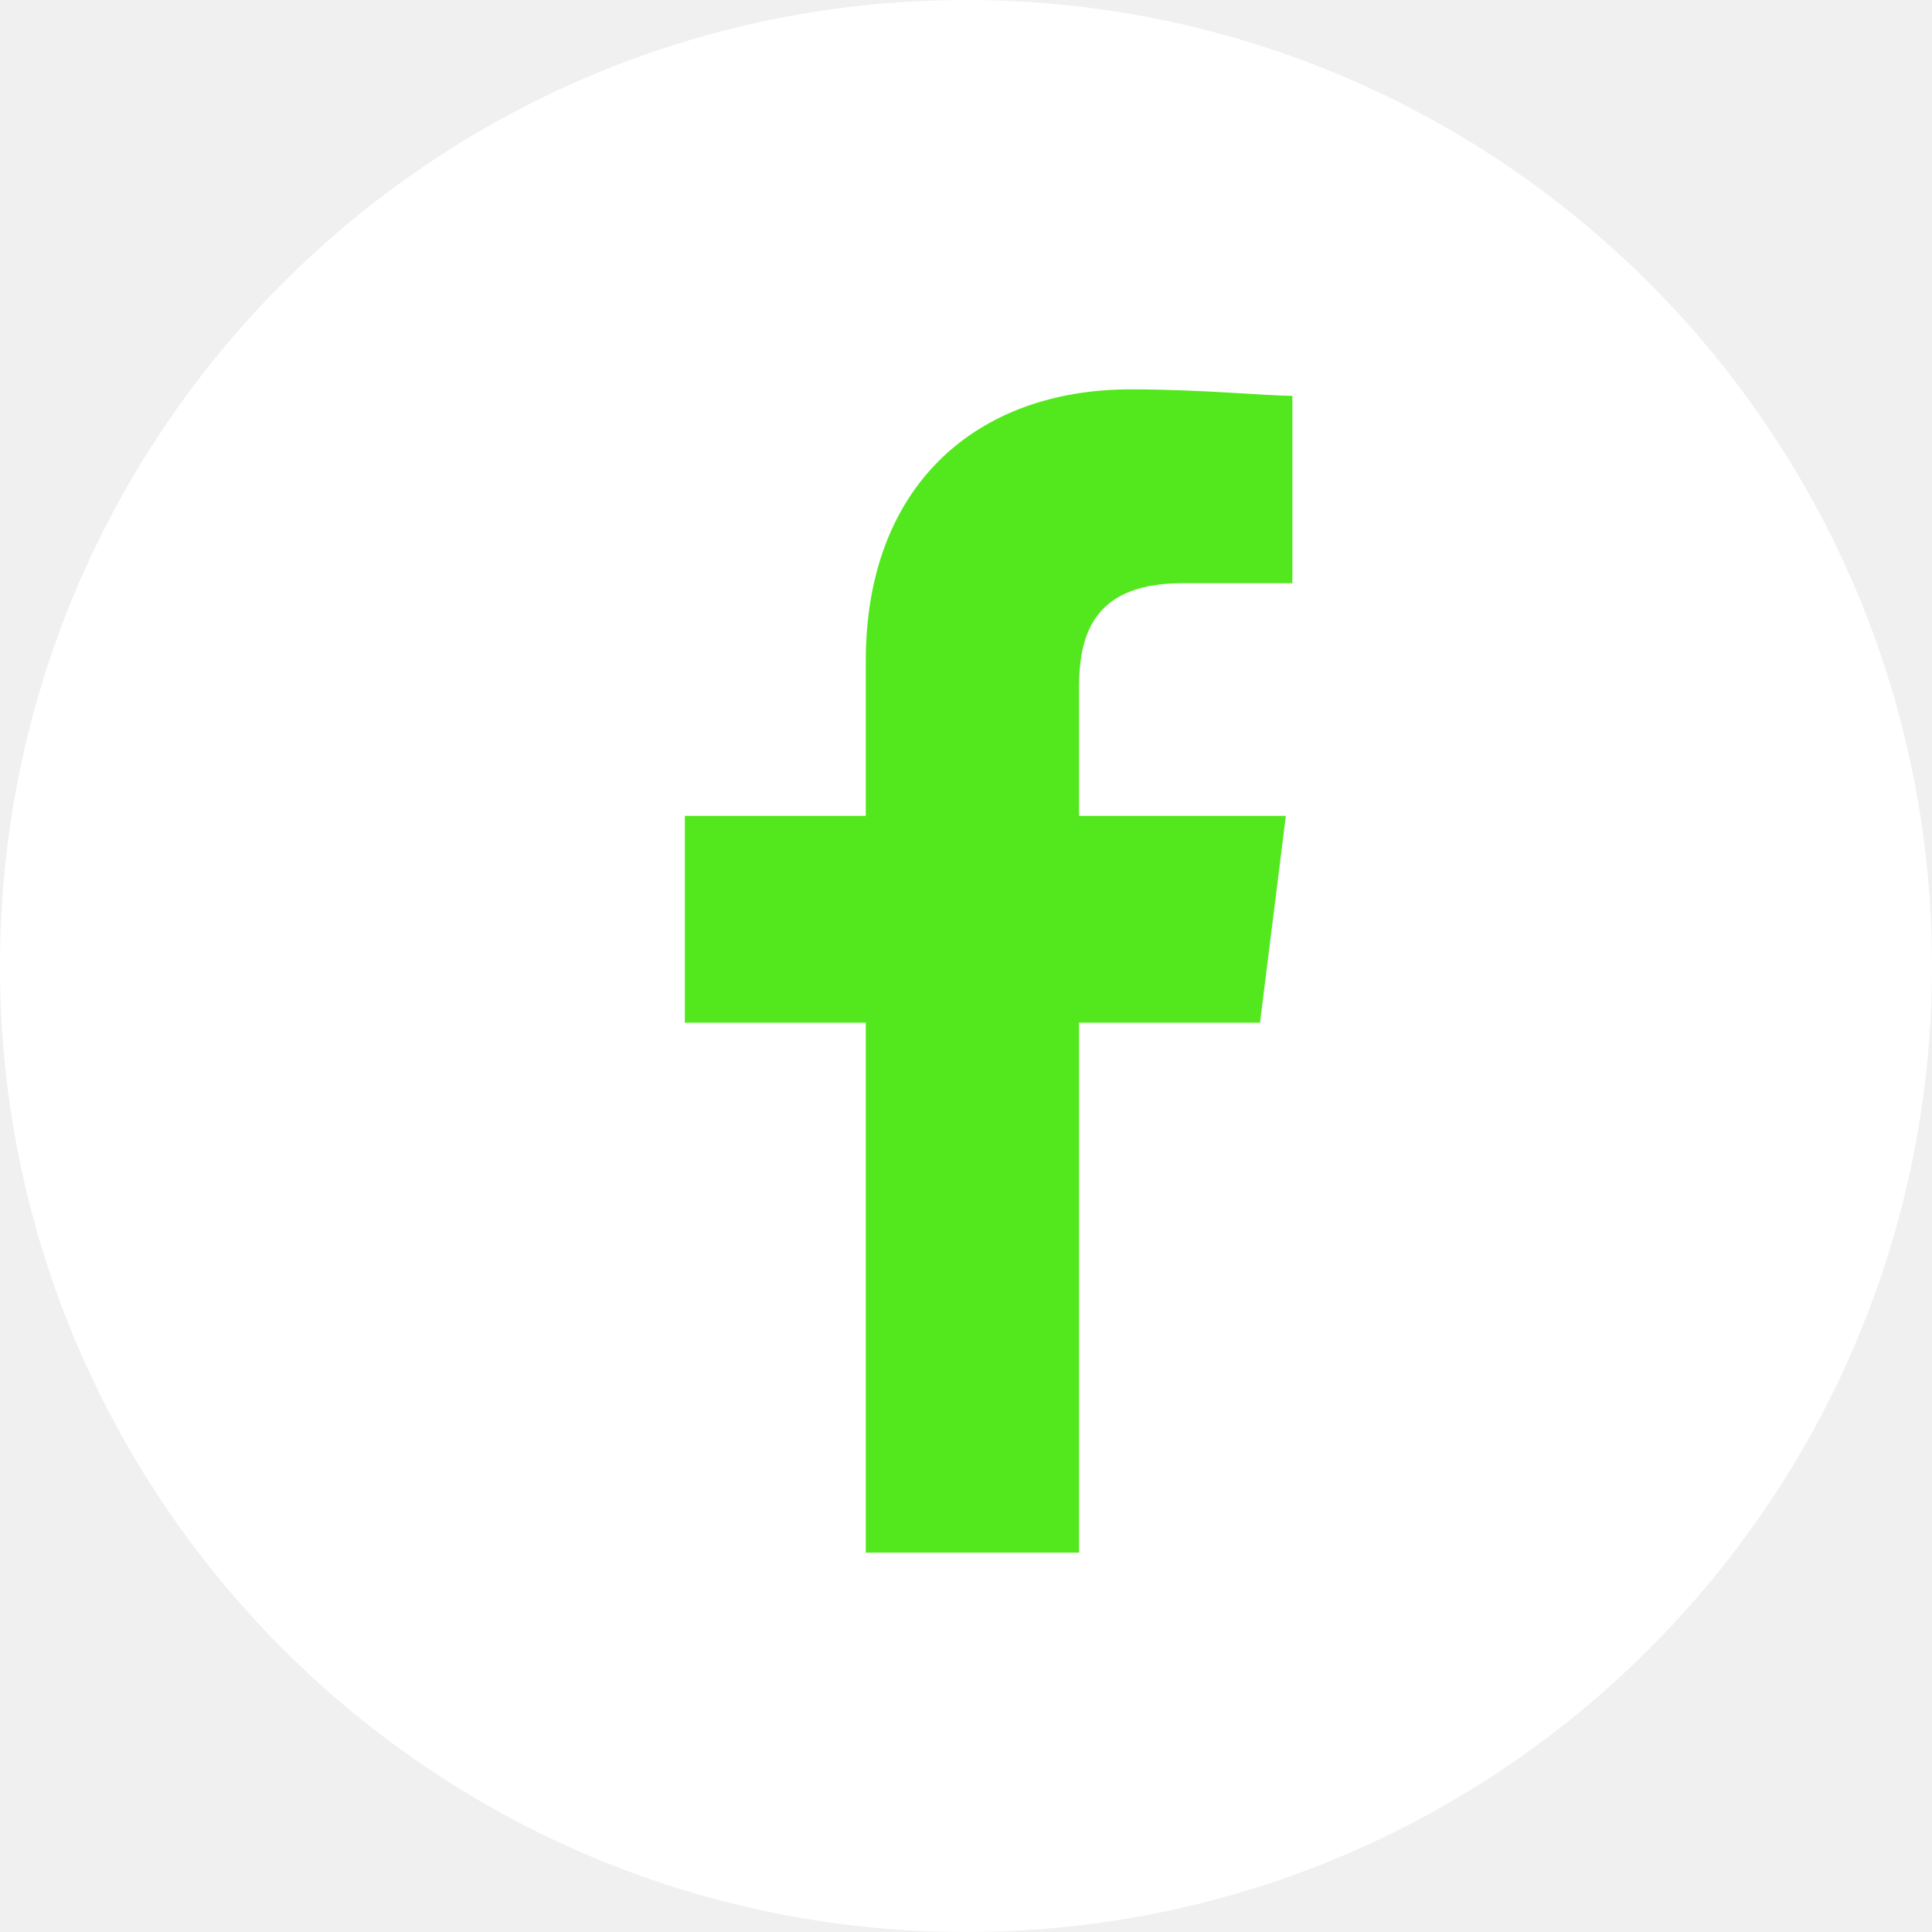
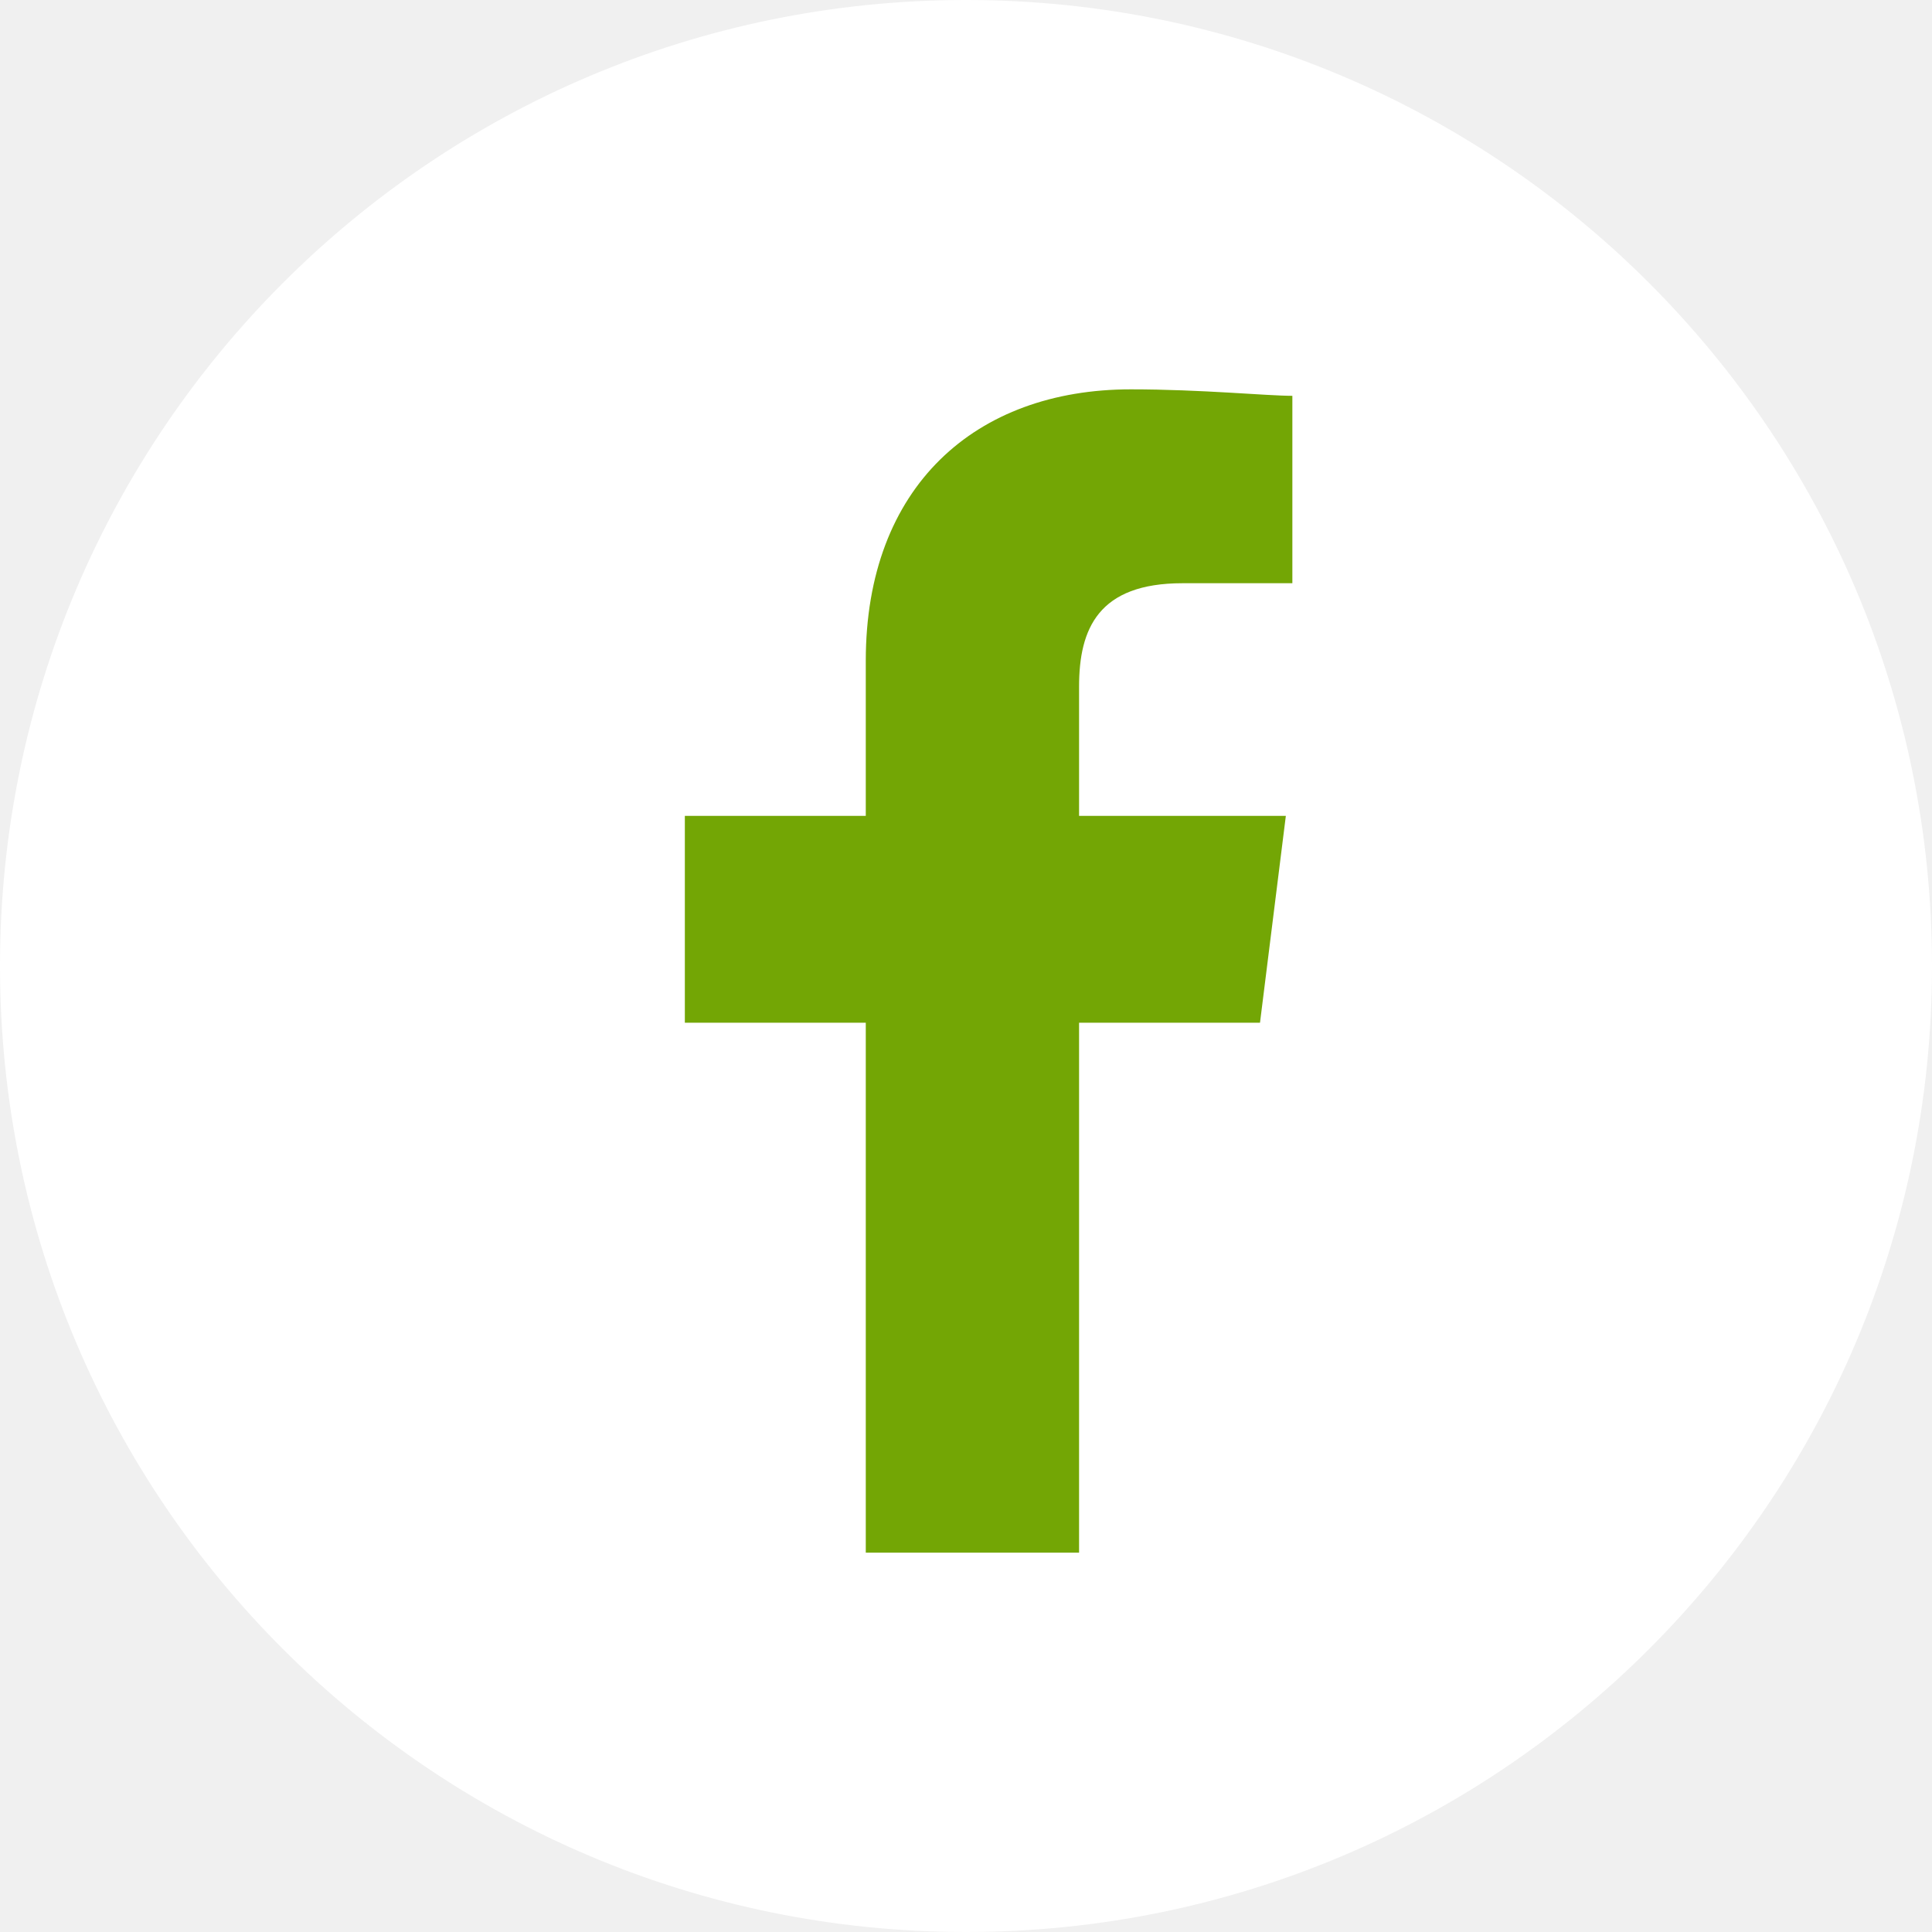
<svg xmlns="http://www.w3.org/2000/svg" width="40" height="40" viewBox="0 0 40 40">
  <a href="https://ja-jp.facebook.com/" target="_blank">
    <circle cx="20" cy="20" r="20" fill="#fff" />
    <g transform="translate(8.061 8.061)">
      <rect width="24" height="24" transform="translate(-0.061 -0.061)" fill="none" />
-       <path d="M88.162,24.085V13.113h3.746l.535-4.282H88.162V6.155c0-1.2.4-2.141,2.141-2.141h2.275V.134C92.042.134,90.7,0,89.232,0c-3.211,0-5.486,2.007-5.486,5.62V8.831H80v4.282h3.746V24.085Z" transform="translate(-73.882)" fill="#53e81e" fill-rule="evenodd" />
+       <path d="M88.162,24.085V13.113h3.746l.535-4.282H88.162V6.155c0-1.2.4-2.141,2.141-2.141h2.275V.134C92.042.134,90.7,0,89.232,0c-3.211,0-5.486,2.007-5.486,5.62V8.831H80v4.282h3.746V24.085Z" transform="translate(-73.882)" fill="#73a605" fill-rule="evenodd" />
    </g>
  </a>
</svg>
